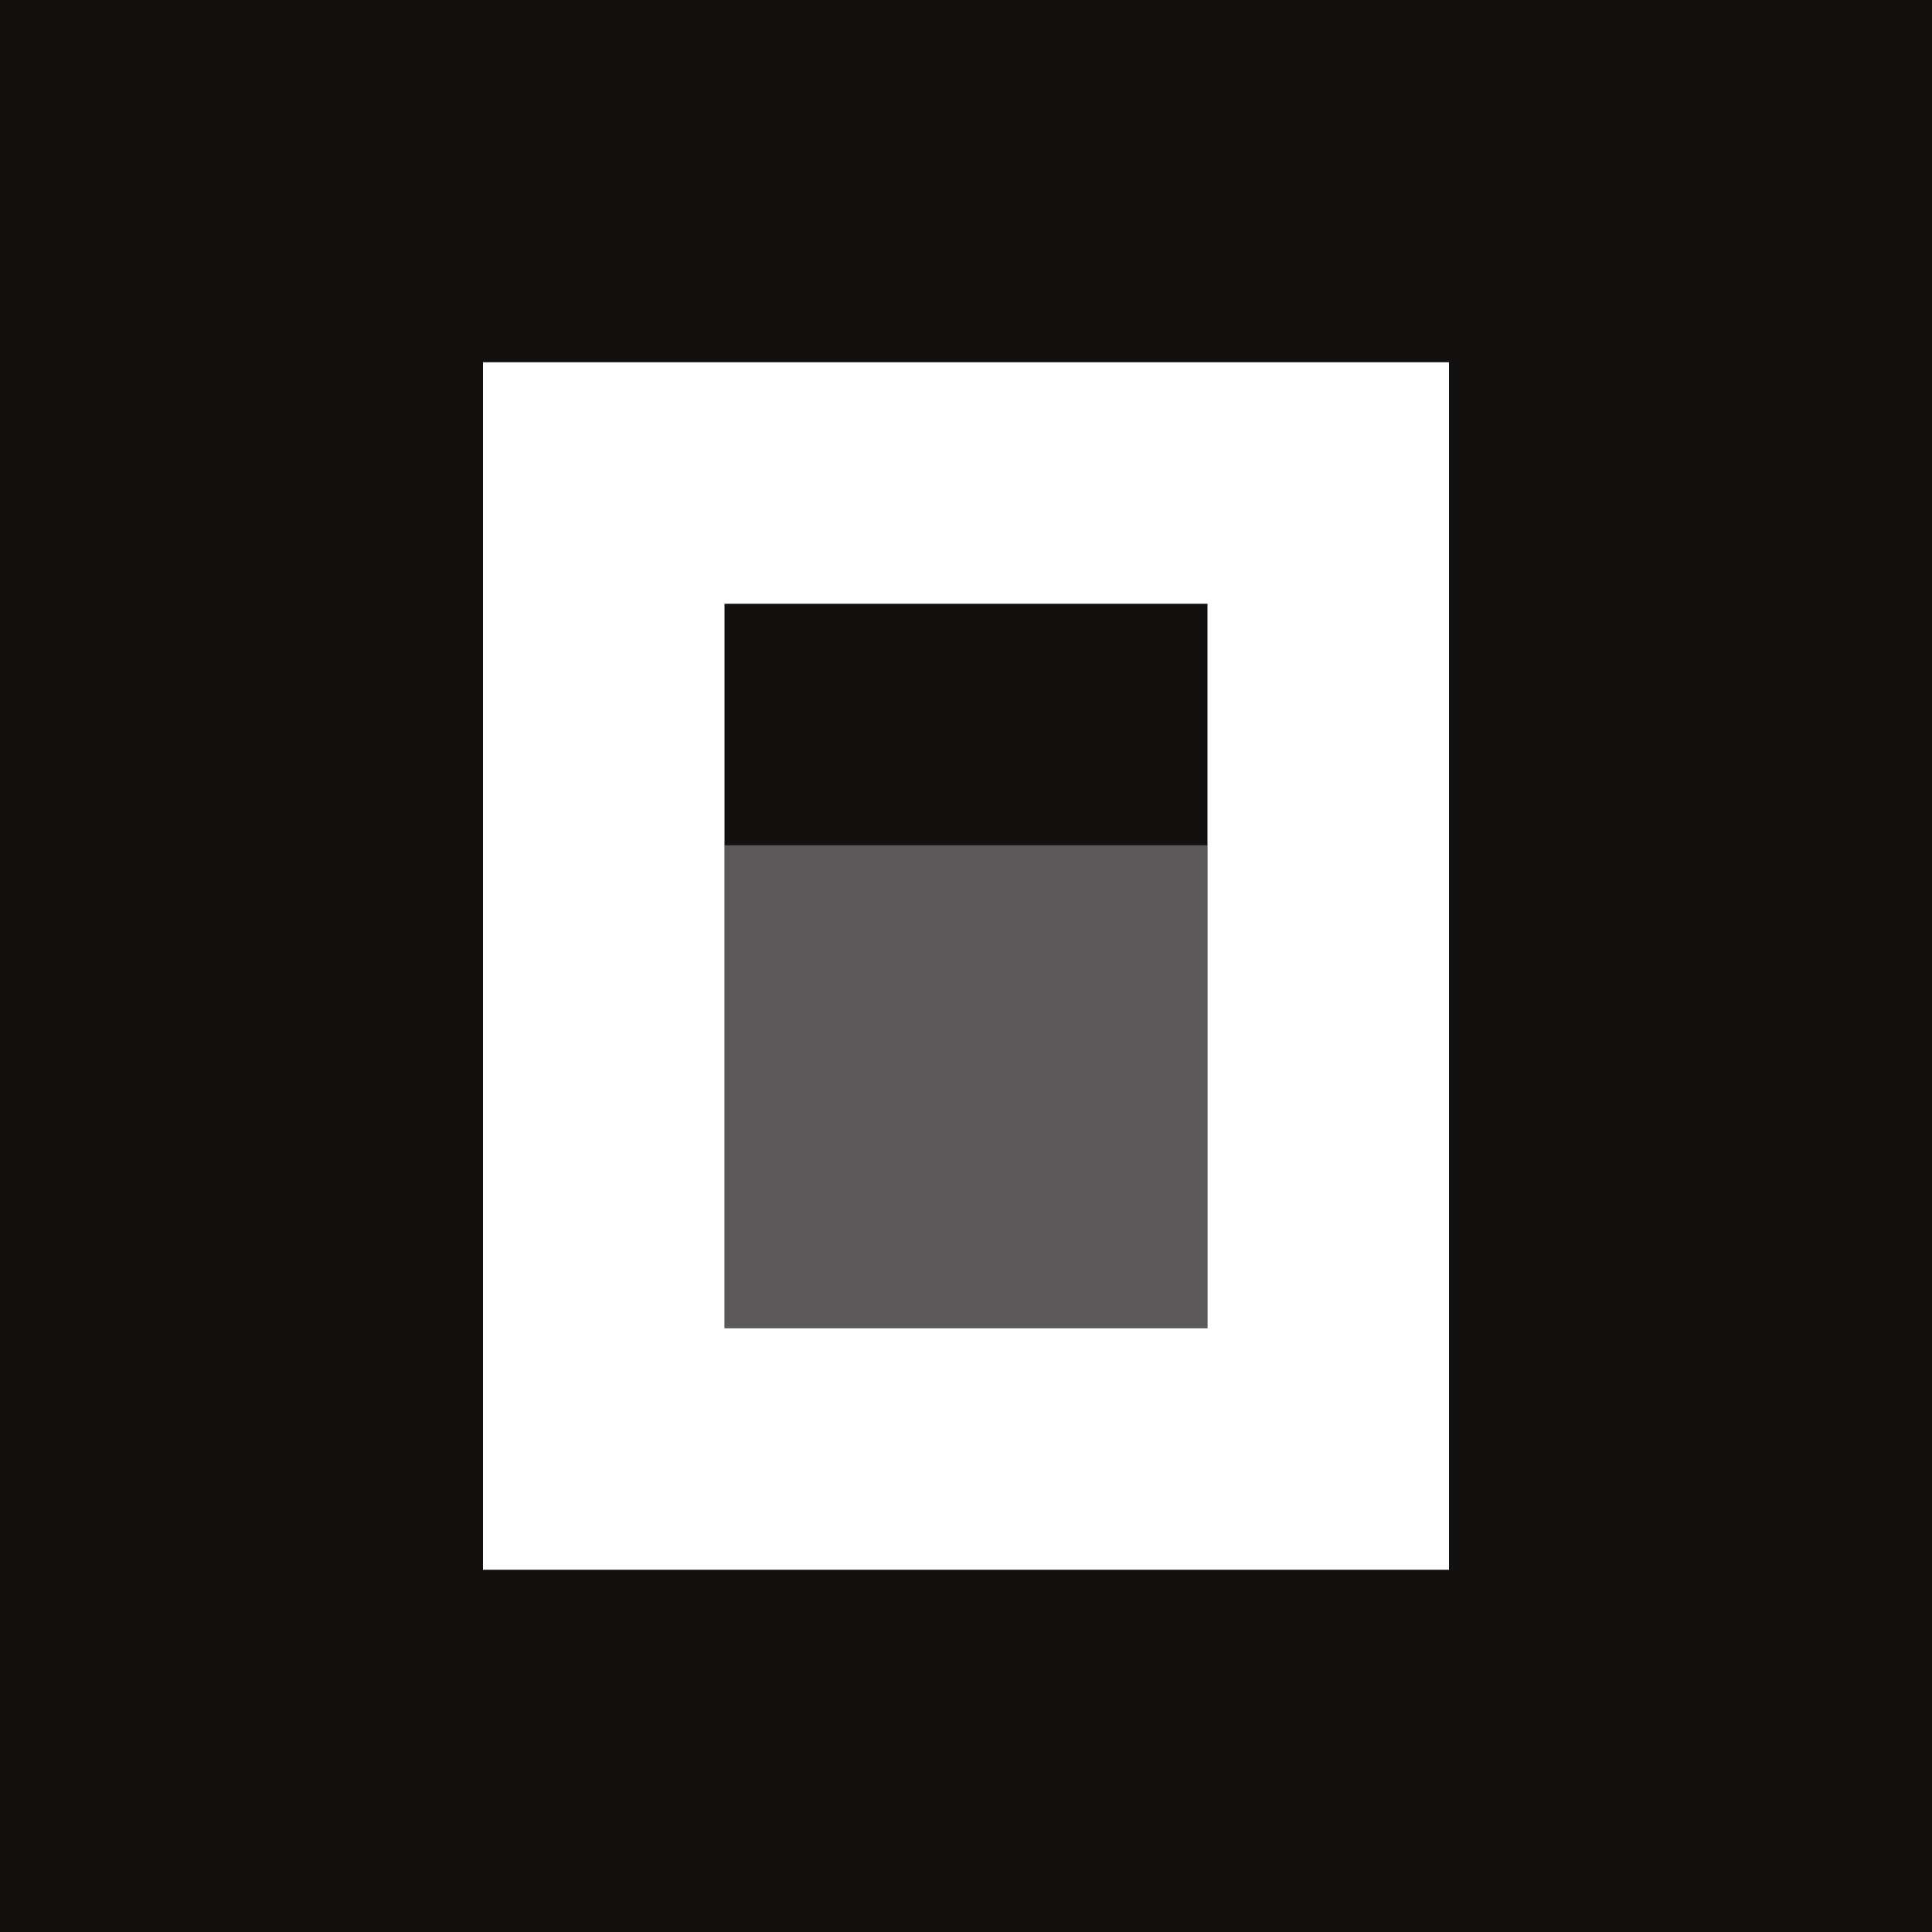
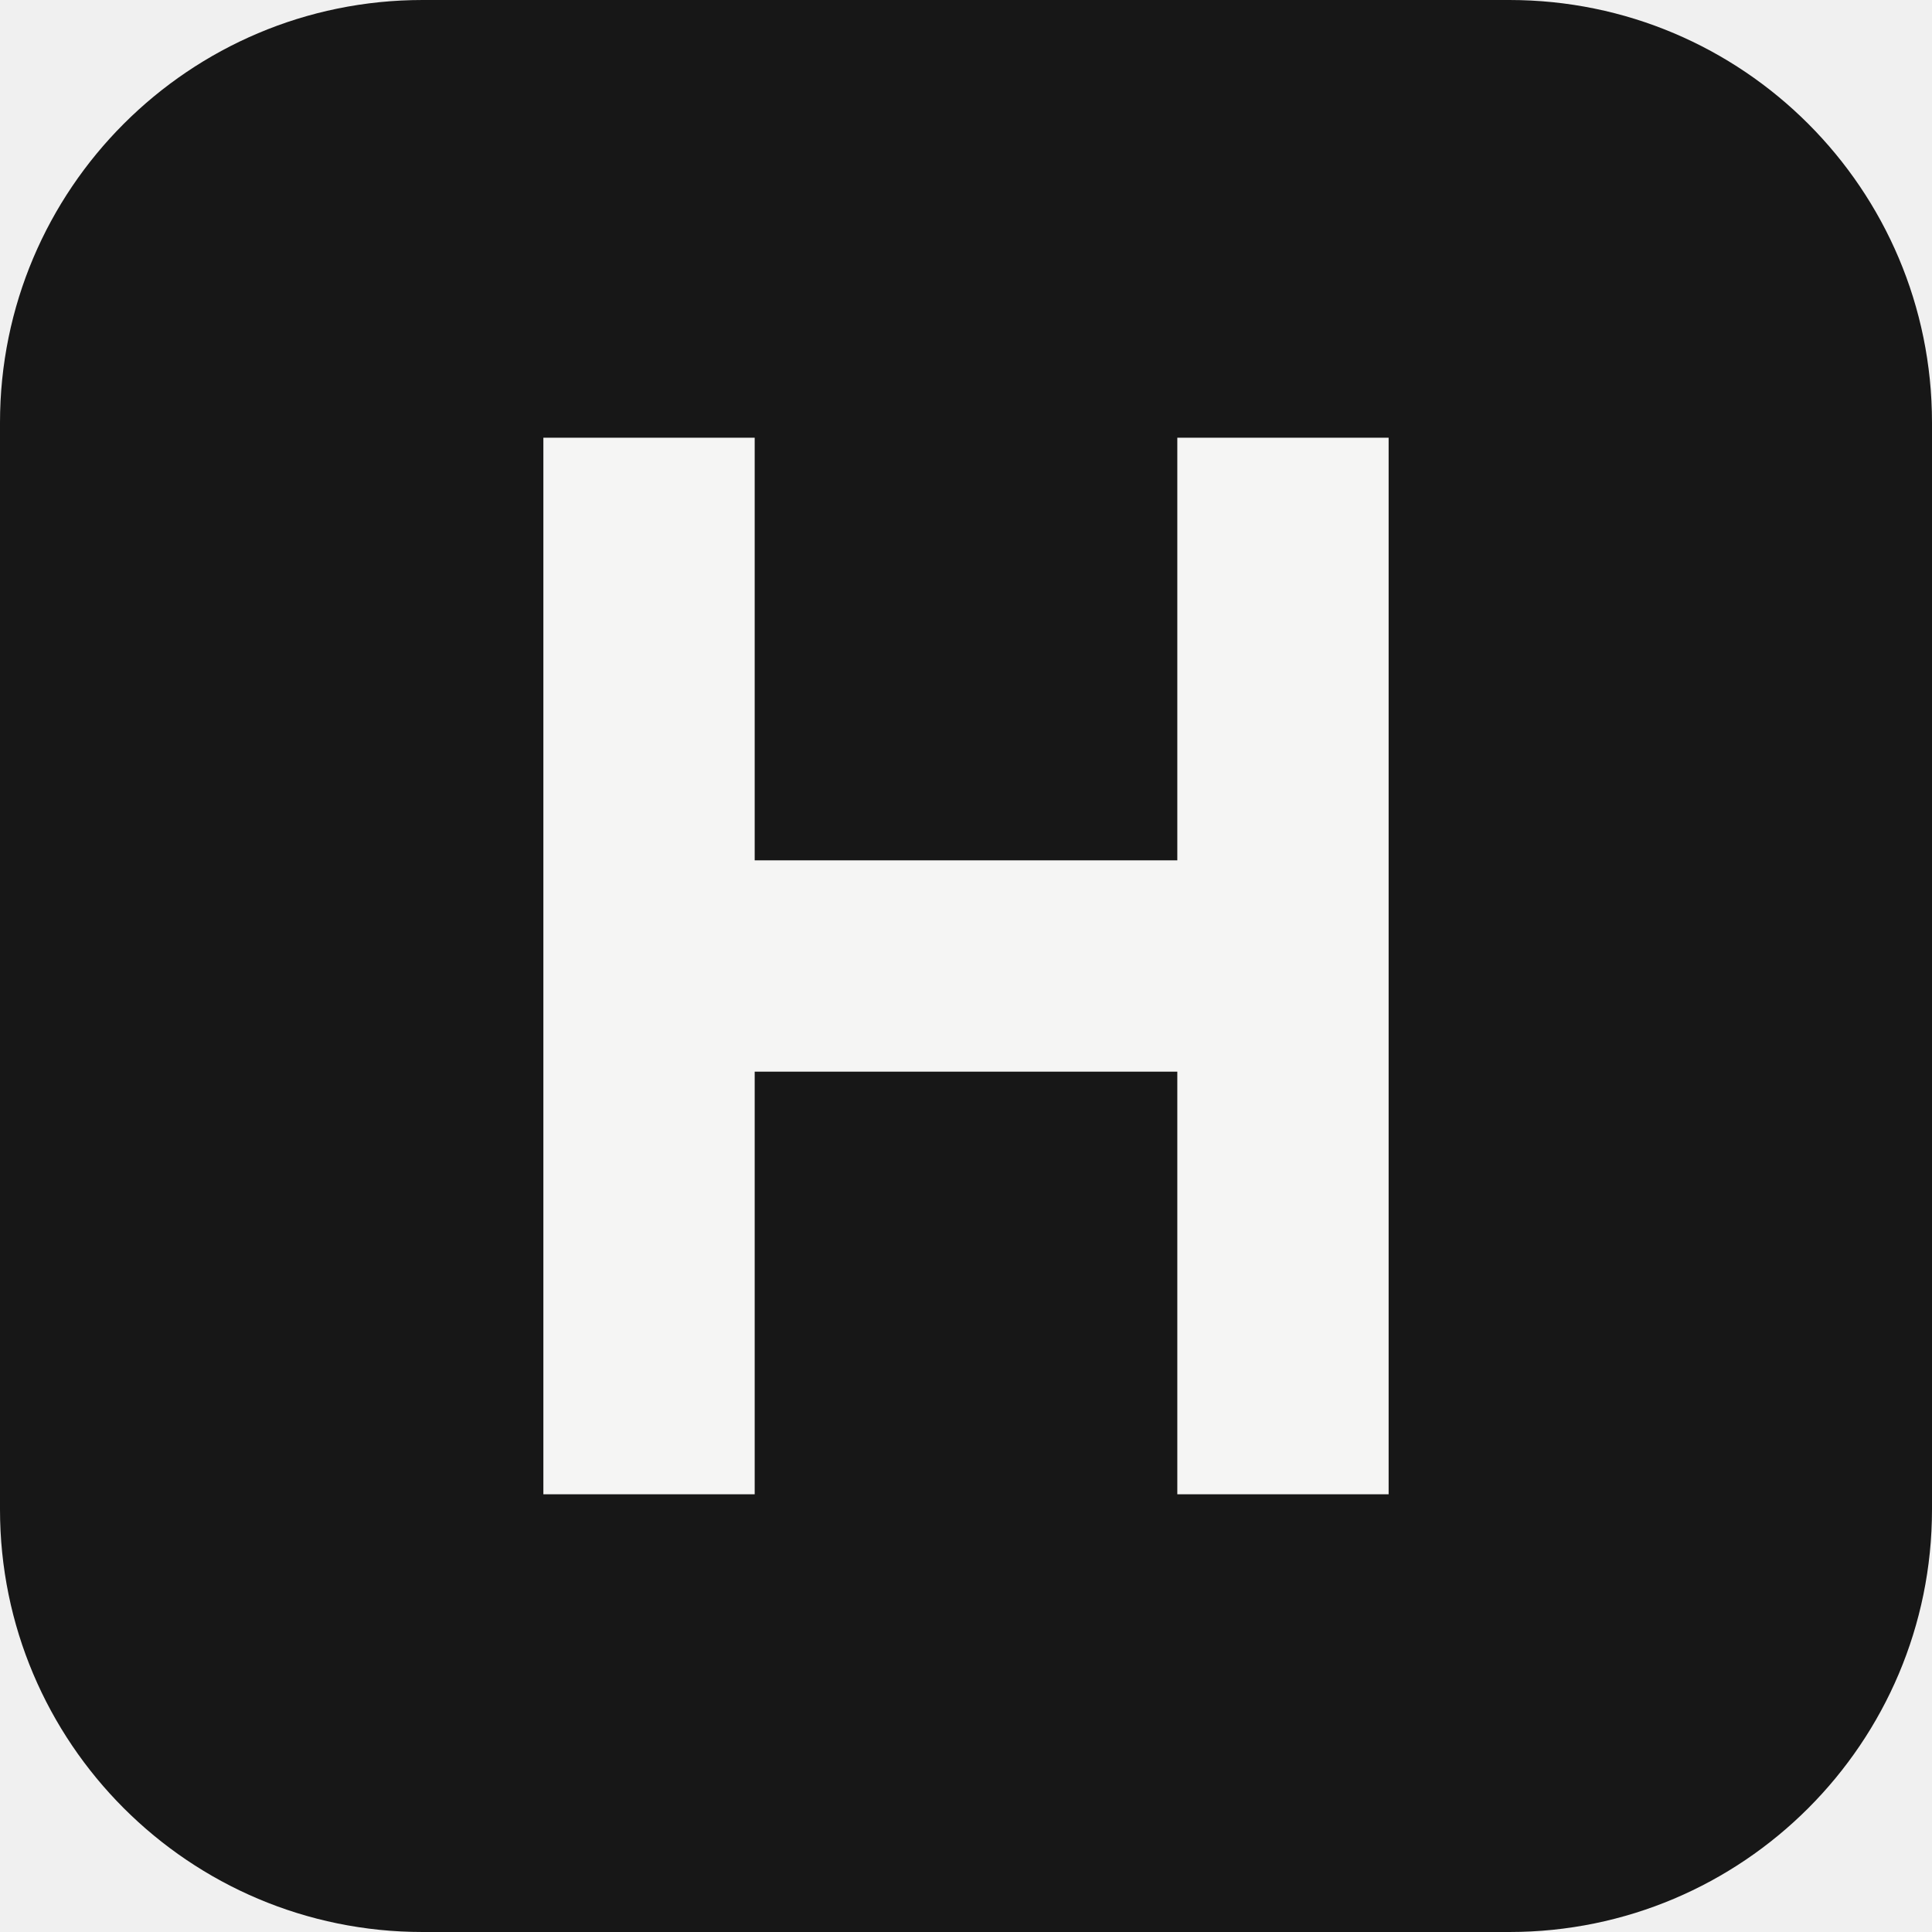
- <svg xmlns="http://www.w3.org/2000/svg" version="1.1" width="512" height="512">
-   <svg width="512" height="512" viewBox="0 0 512 512" fill="none">
-     <rect width="512" height="512" fill="#131010" />
-     <path d="M320 224V352H192V224H320Z" fill="#5A5858" />
-     <path fill-rule="evenodd" clip-rule="evenodd" d="M384 416H128V96H384V416ZM320 160H192V352H320V160Z" fill="white" />
-   </svg>
-   <style>@media (prefers-color-scheme: light) { :root { filter: none; } }
- @media (prefers-color-scheme: dark) { :root { filter: none; } }
- </style>
+ <svg xmlns="http://www.w3.org/2000/svg" viewBox="0 0 1024 1024">
+   <rect width="1024" height="1024" rx="224" fill="#171717" />
+   <path d="M288 232H400V456H624V232H736V792H624V568H400V792H288Z" fill="#f5f5f4" />
</svg>
